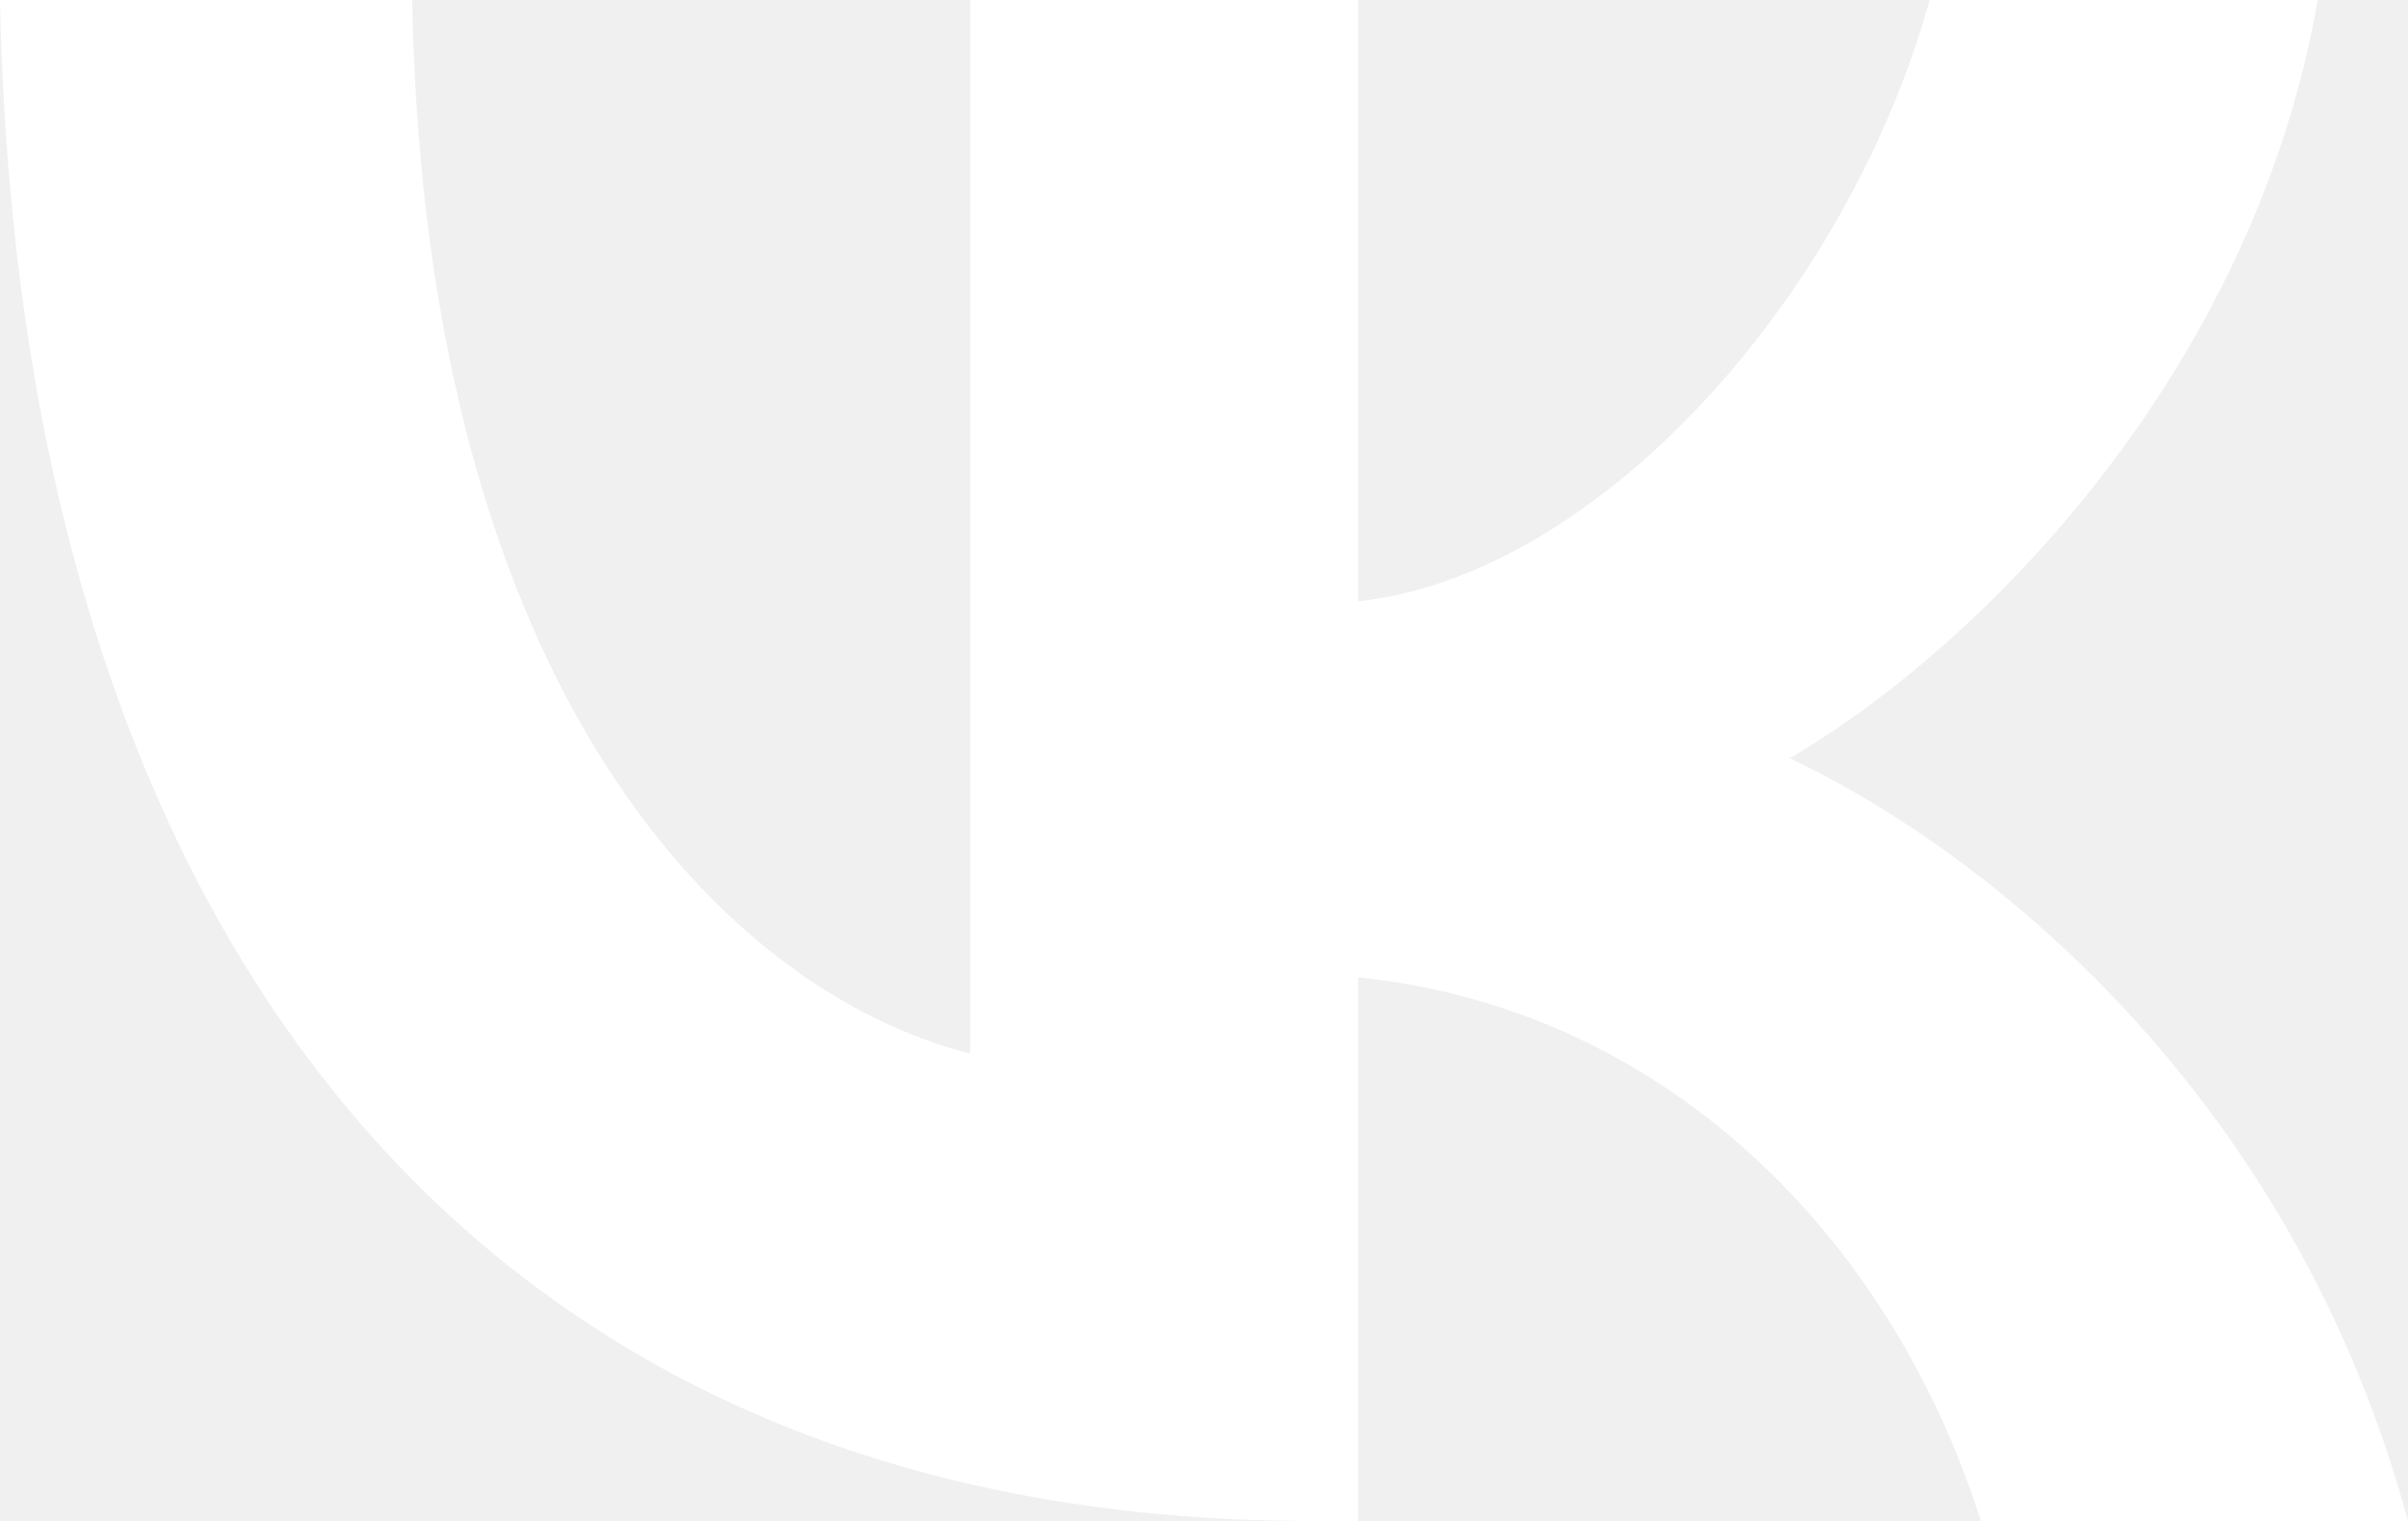
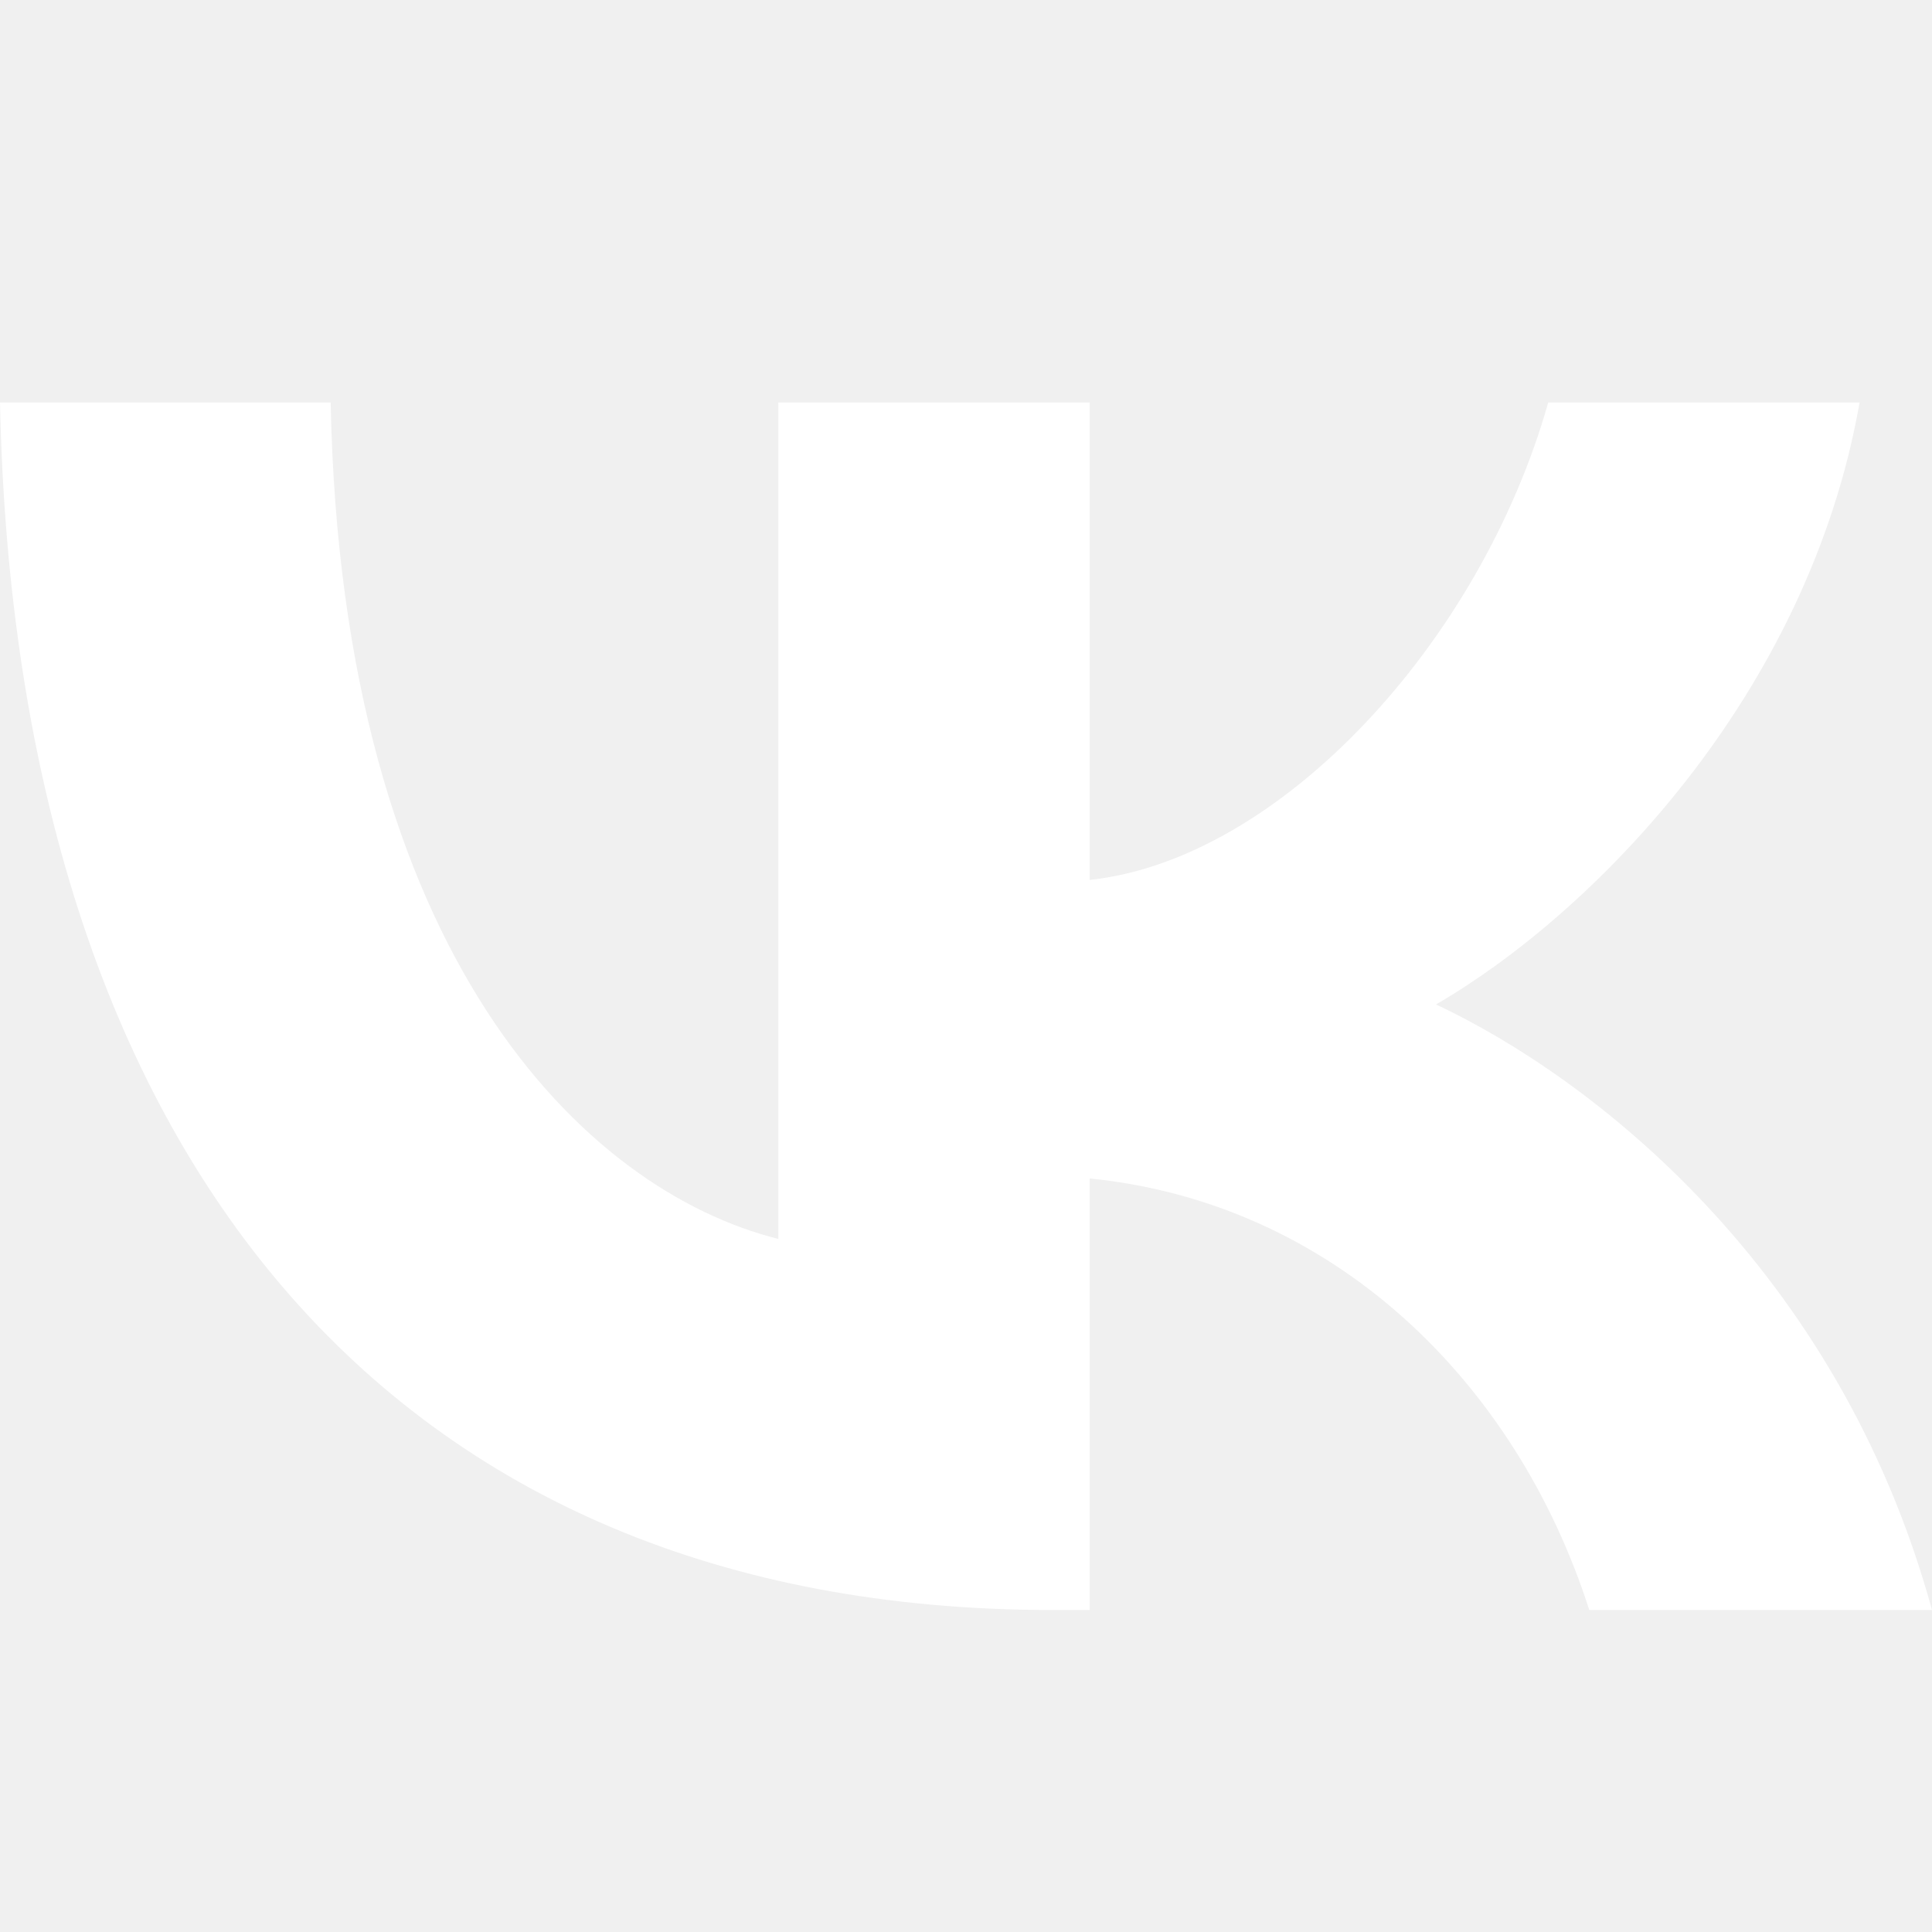
- <svg xmlns="http://www.w3.org/2000/svg" width="76" height="48" viewBox="0 0 76 48" fill="none">
+ <svg xmlns="http://www.w3.org/2000/svg" width="48" height="48" viewBox="0 0 48 48" fill="none">
  <g clip-path="url(#clip0_0_1)">
-     <path d="M41.394 48C15.428 48 0.617 29.982 0 0H13.007C13.434 22.006 23.023 31.327 30.618 33.249V0H42.866V18.979C50.366 18.162 58.245 9.514 60.904 0H73.151C71.11 11.724 62.565 20.372 56.489 23.928C62.565 26.811 72.297 34.354 76 48H62.518C59.622 38.871 52.407 31.808 42.866 30.847V48H41.394Z" fill="white" />
+     <path d="M26.143 40C9.744 40 0.39 28.739 0 10H8.215C8.485 23.754 14.541 29.58 19.338 30.781V10H27.073V21.862C31.81 21.351 36.787 15.946 38.465 10H46.201C44.912 17.327 39.515 22.733 35.677 24.955C39.515 26.757 45.661 31.471 48 40H39.485C37.656 34.294 33.099 29.88 27.073 29.279V40H26.143Z" fill="white" />
  </g>
  <defs>
    <clipPath id="clip0_0_1">
-       <rect width="76" height="48" fill="white" />
+       <rect width="48" height="48" fill="white" />
    </clipPath>
  </defs>
</svg>
